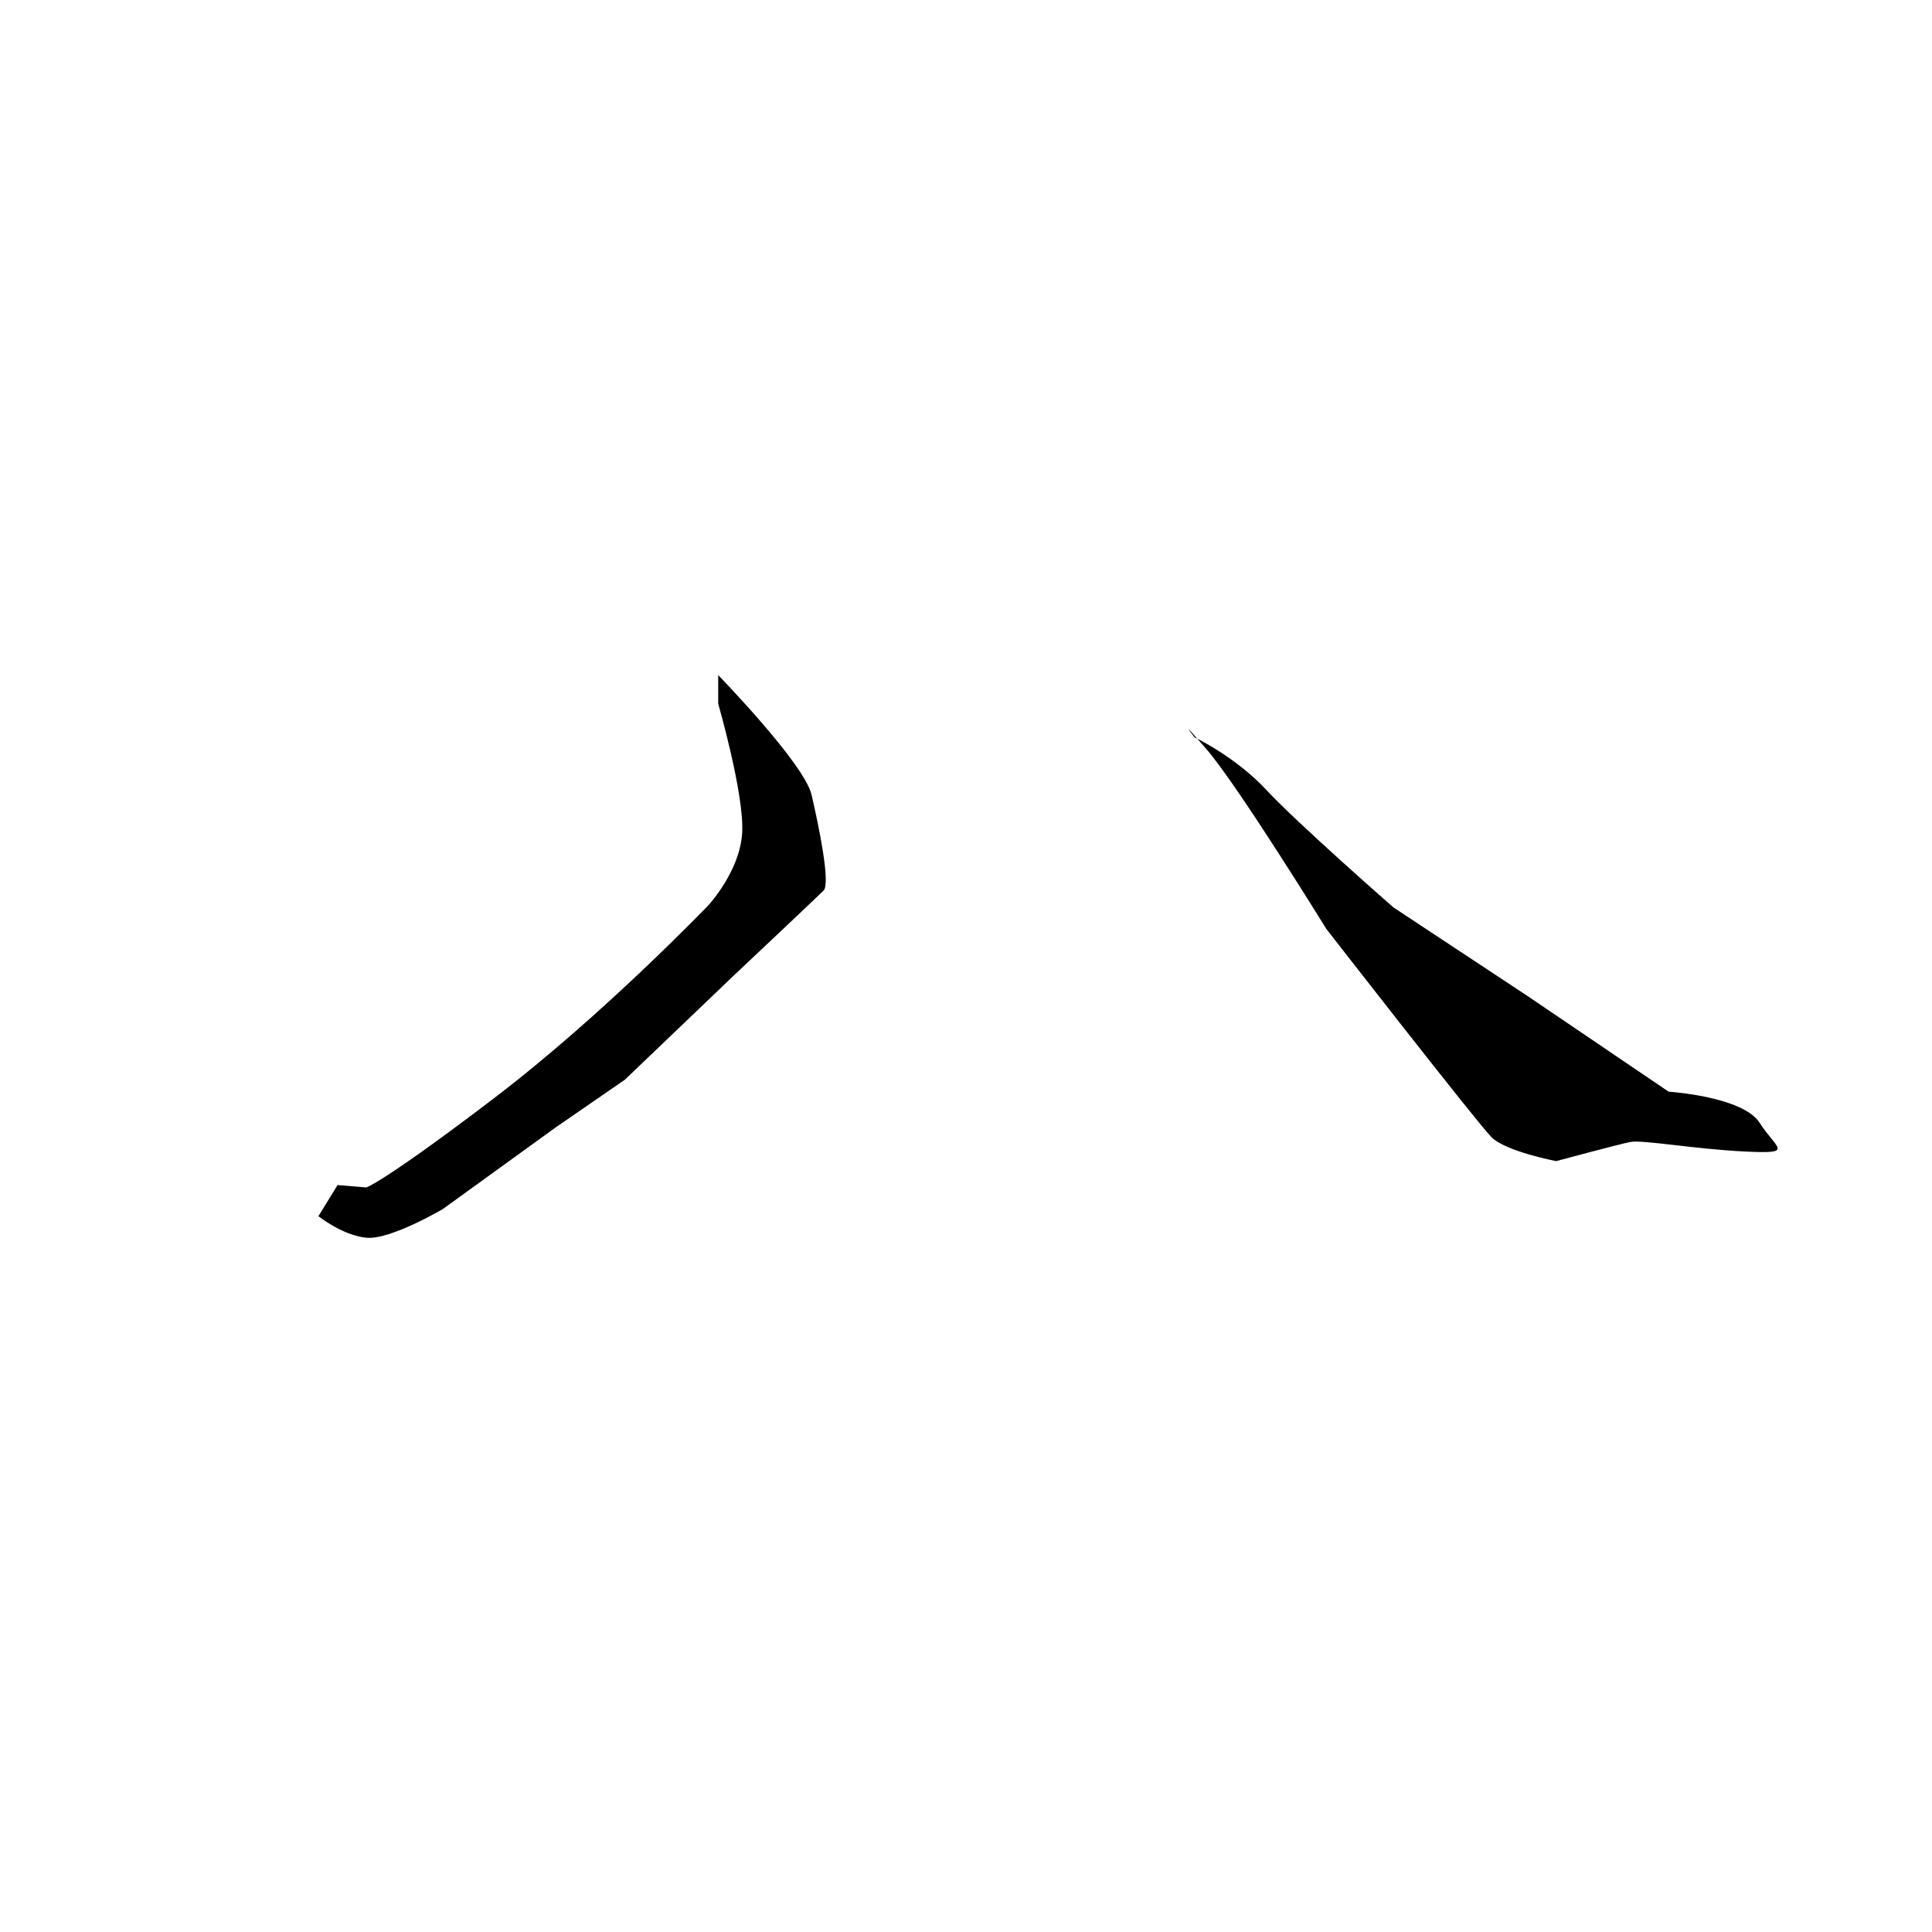
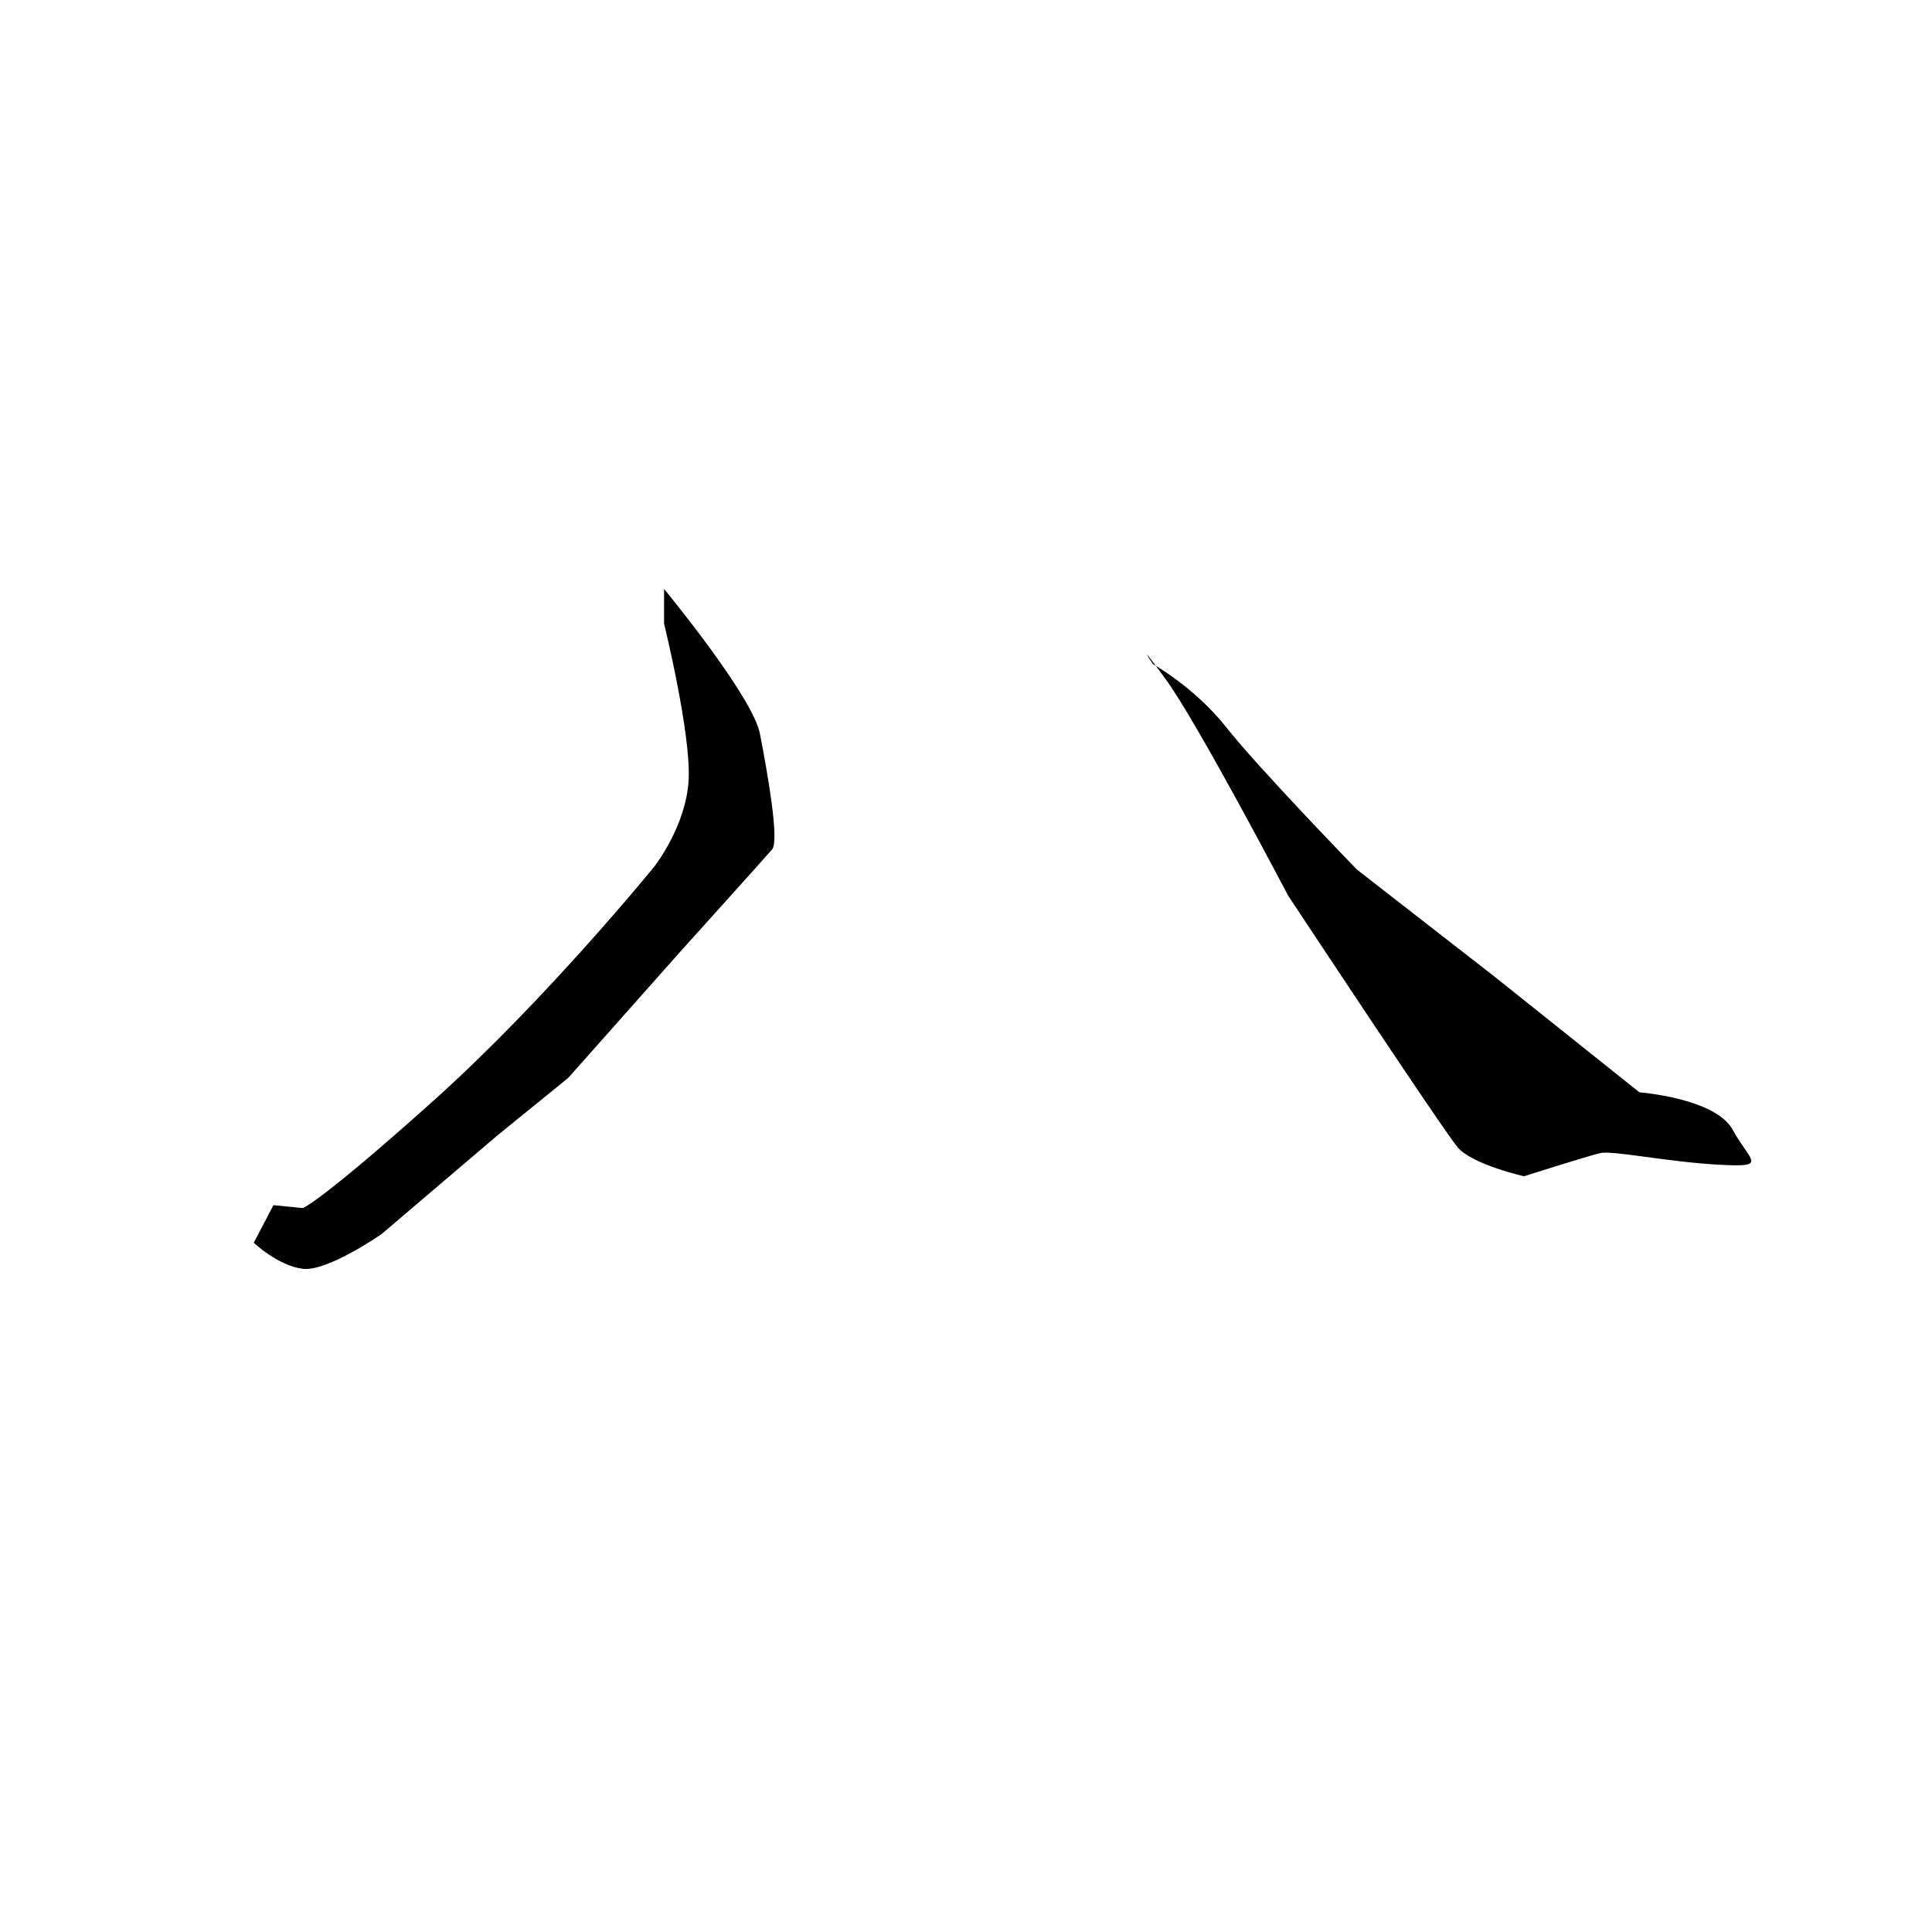
<svg xmlns="http://www.w3.org/2000/svg" version="1.1" id="svg815" width="512" height="512" viewBox="0 0 512 512">
  <defs id="defs819" />
-   <path style="fill:#000000;stroke:none;stroke-width:1px;stroke-linecap:butt;stroke-linejoin:miter;stroke-opacity:1;fill-opacity:1" d="M 316.59,195.41 C 316.59,195.41 327.375,200.486 335.623,209.368 343.871,218.25 369.249,240.456 369.249,240.456 L 404.778,263.931 442.211,289.309 C 442.211,289.309 461.879,290.577 466.32,297.556 470.761,304.535 475.836,305.804 462.513,305.17 449.19,304.535 435.232,301.998 432.059,302.632 428.887,303.266 412.392,307.708 412.392,307.708 412.392,307.708 399.068,305.17 395.261,301.363 391.455,297.556 351.485,246.166 351.485,246.166 351.485,246.166 328.01,208.099 319.762,198.582 311.514,189.066 316.59,195.41 316.59,195.41 Z" id="path825" />
-   <path style="fill:#000000;stroke:none;stroke-width:1px;stroke-linecap:butt;stroke-linejoin:miter;stroke-opacity:1;fill-opacity:1" d="M 190.335,178.915 C 190.335,178.915 213.175,202.389 215.078,210.637 216.981,218.885 220.154,234.112 218.25,236.015 216.347,237.918 194.776,258.221 194.776,258.221 L 165.591,286.136 147.192,298.825 117.373,320.397 C 117.373,320.397 103.415,328.644 97.071,328.01 90.726,327.375 84.382,322.3 84.382,322.3 L 89.457,314.052 97.071,314.686 C 97.071,314.686 101.512,313.418 130.696,291.212 159.881,269.006 187.797,239.822 187.797,239.822 187.797,239.822 196.045,230.939 196.679,220.788 197.314,210.637 190.335,186.528 190.335,186.528 Z" id="path827" />
+   <path style="fill:#000000;fill-opacity:1;stroke:none;stroke-width:1.114px;stroke-linecap:butt;stroke-linejoin:miter;stroke-opacity:1" d="M 305.555,176.009 C 305.555,176.009 316.624,182.142 325.088,192.876 333.553,203.61 359.597,230.445 359.597,230.445 L 396.059,258.813 434.474,289.481 C 434.474,289.481 454.658,291.015 459.216,299.449 463.773,307.882 468.982,309.416 455.309,308.649 441.636,307.882 427.312,304.815 424.056,305.582 420.801,306.349 403.872,311.716 403.872,311.716 403.872,311.716 390.199,308.649 386.292,304.049 382.385,299.449 341.366,237.345 341.366,237.345 341.366,237.345 317.275,191.343 308.811,179.842 300.346,168.342 305.555,176.009 305.555,176.009 Z" id="path825" />
+   <path style="fill:#000000;fill-opacity:1;stroke:none;stroke-width:1.114px;stroke-linecap:butt;stroke-linejoin:miter;stroke-opacity:1" d="M 175.986,156.074 C 175.986,156.074 199.425,184.443 201.379,194.41 203.332,204.377 206.588,222.778 204.634,225.078 202.681,227.378 180.543,251.913 180.543,251.913 L 150.593,285.648 131.711,300.982 101.109,327.05 C 101.109,327.05 86.785,337.017 80.274,336.25 73.763,335.484 67.252,329.35 67.252,329.35 L 72.46,319.383 80.274,320.15 C 80.274,320.15 84.831,318.616 114.782,291.781 144.733,264.947 173.381,229.678 173.381,229.678 173.381,229.678 181.846,218.944 182.497,206.677 183.148,194.41 175.986,165.275 175.986,165.275 Z" id="path827" />
</svg>
